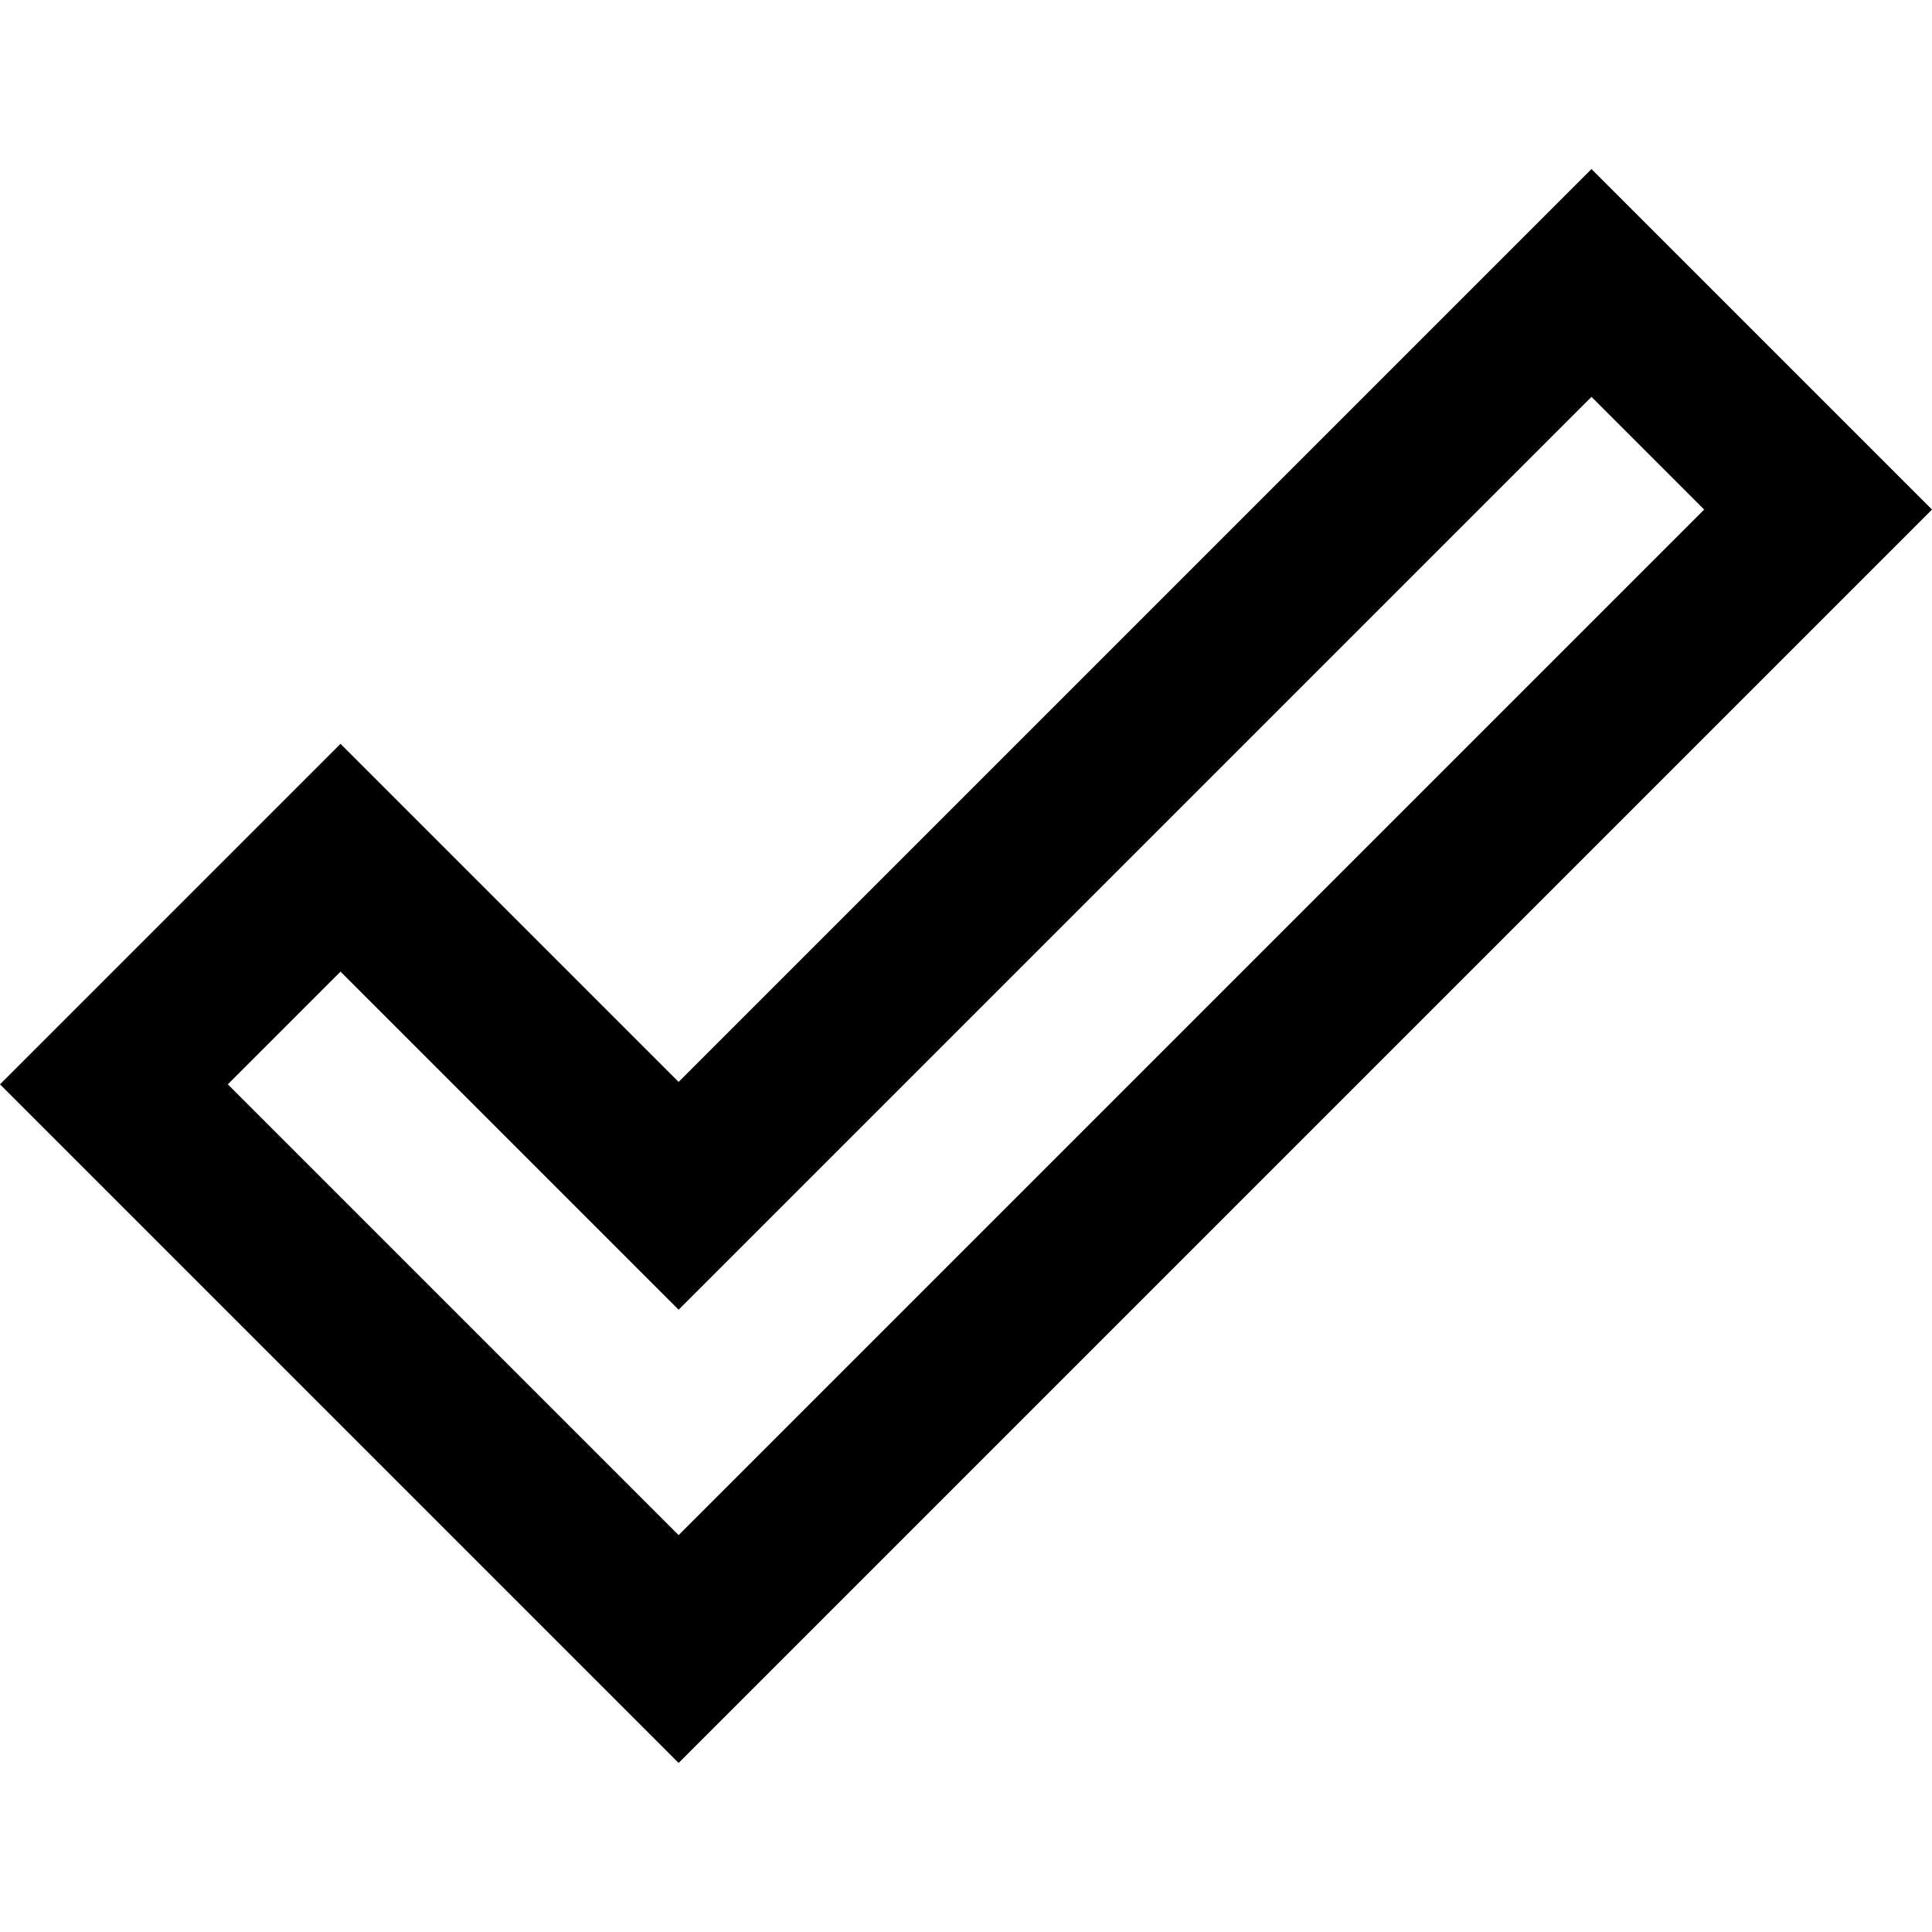
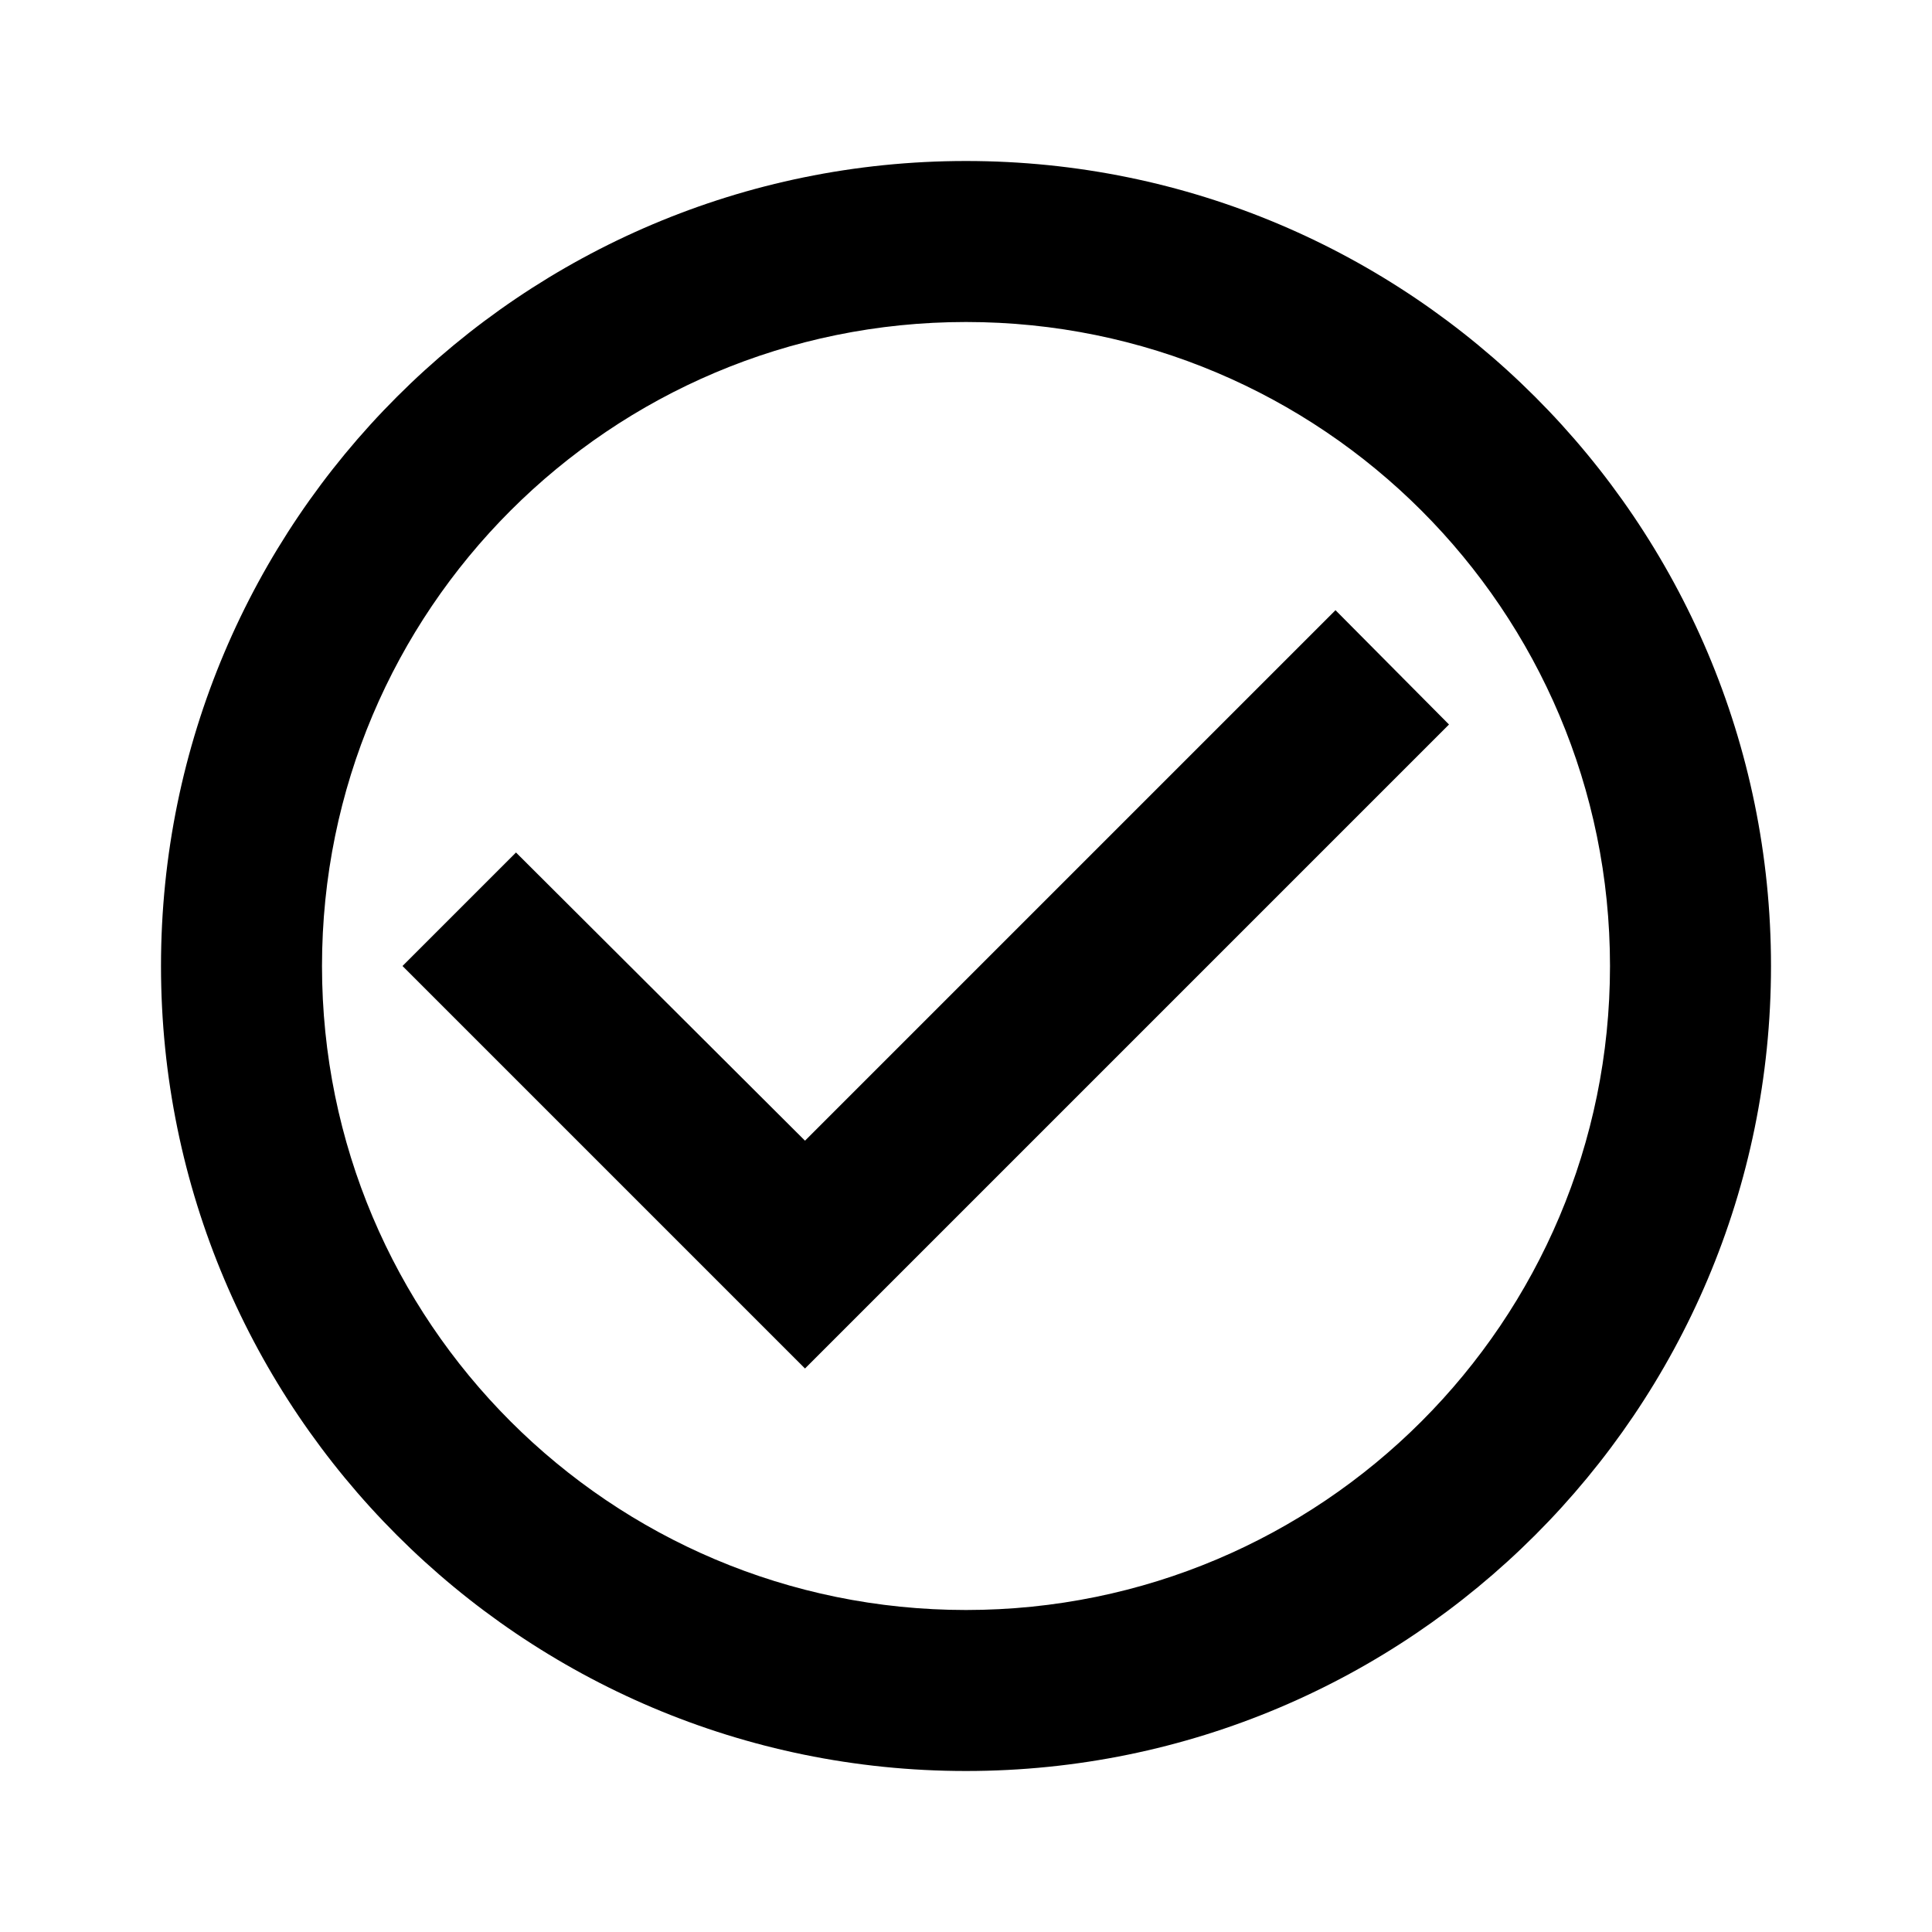
- <svg xmlns="http://www.w3.org/2000/svg" version="1.1" x="0px" y="0px" width="24px" height="24px" viewBox="0 0 24 24" enable-background="new 0 0 24 24" xml:space="preserve">
-   <g id="Header_x2F_BG" display="none">
-     <rect x="-138" y="-314" display="inline" fill="#F1F1F2" width="520" height="520" />
-   </g>
-   <g id="Bounding_Boxes">
-     <g id="ui_x5F_spec_x5F_header_copy_3">
- 	</g>
-     <path fill="none" d="M0,0h24v24H0V0z" />
-   </g>
-   <g id="Rounded" display="none">
-     <g id="ui_x5F_spec_x5F_header_copy_5" display="inline">
- 	</g>
-     <path display="inline" d="M20.47,5.63L20.47,5.63c0.39,0.39,0.39,1.01,0,1.4L9.13,18.37c-0.39,0.39-1.01,0.39-1.4,0l-4.2-4.2   c-0.39-0.39-0.39-1.01,0-1.4l0,0c0.39-0.39,1.01-0.39,1.4,0l3.5,3.5L19.07,5.63C19.46,5.24,20.08,5.24,20.47,5.63z M18.36,3.51   l-9.93,9.93l-2.79-2.79c-0.78-0.78-2.05-0.78-2.83,0l-1.4,1.4c-0.78,0.78-0.78,2.05,0,2.83l5.6,5.6c0.78,0.78,2.05,0.78,2.83,0   L22.59,7.74c0.78-0.78,0.78-2.05,0-2.83l-1.4-1.4C20.4,2.73,19.14,2.73,18.36,3.51z" />
-   </g>
-   <g id="Sharp" display="none">
-     <g id="ui_x5F_spec_x5F_header_copy_4" display="inline">
- 	</g>
-     <path display="inline" d="M19.77,4.93l1.4,1.4L8.43,19.07l-5.6-5.6l1.4-1.4l4.2,4.2L19.77,4.93 M19.77,2.1L8.43,13.44l-4.2-4.2   L0,13.47l8.43,8.43L24,6.33L19.77,2.1z" />
-   </g>
-   <g id="Outline">
-     <g id="ui_x5F_spec_x5F_header">
- 	</g>
-     <path d="M19.77,4.93l1.4,1.4L8.43,19.07l-5.6-5.6l1.4-1.4l4.2,4.2L19.77,4.93 M19.77,2.1L8.43,13.44l-4.2-4.2L0,13.47l8.43,8.43   L24,6.33L19.77,2.1z" />
-   </g>
-   <g id="Duotone" display="none">
-     <g id="ui_x5F_spec_x5F_header_copy_2" display="inline">
- 	</g>
-     <path display="inline" d="M19.77,4.93l1.4,1.4L8.43,19.07l-5.6-5.6l1.4-1.4l4.2,4.2L19.77,4.93 M19.77,2.1L8.43,13.44l-4.2-4.2   L0,13.47l8.43,8.43L24,6.33L19.77,2.1z" />
-   </g>
-   <g id="Fill" display="none">
-     <g id="ui_x5F_spec_x5F_header_copy" display="inline">
- 	</g>
-     <path display="inline" d="M19.77,4.93l1.4,1.4L8.43,19.07l-5.6-5.6l1.4-1.4l4.2,4.2L19.77,4.93 M19.77,2.1L8.43,13.44l-4.2-4.2   L0,13.47l8.43,8.43L24,6.33L19.77,2.1z" />
-   </g>
-   <g id="nyt_x5F_exporter_x5F_info" display="none">
- </g>
+ <svg xmlns="http://www.w3.org/2000/svg" width="24" height="24" viewBox="0 0 24 24">
+   <path fill="none" d="M0 0h24v24H0V0zm0 0h24v24H0V0z" />
+   <path d="M16.59 7.58L10 14.17l-3.59-3.58L5 12l5 5 8-8zM12 2C6.48 2 2 6.48 2 12s4.48 10 10 10 10-4.48 10-10S17.52 2 12 2zm0 18c-4.42 0-8-3.58-8-8s3.58-8 8-8 8 3.58 8 8-3.58 8-8 8z" />
</svg>
